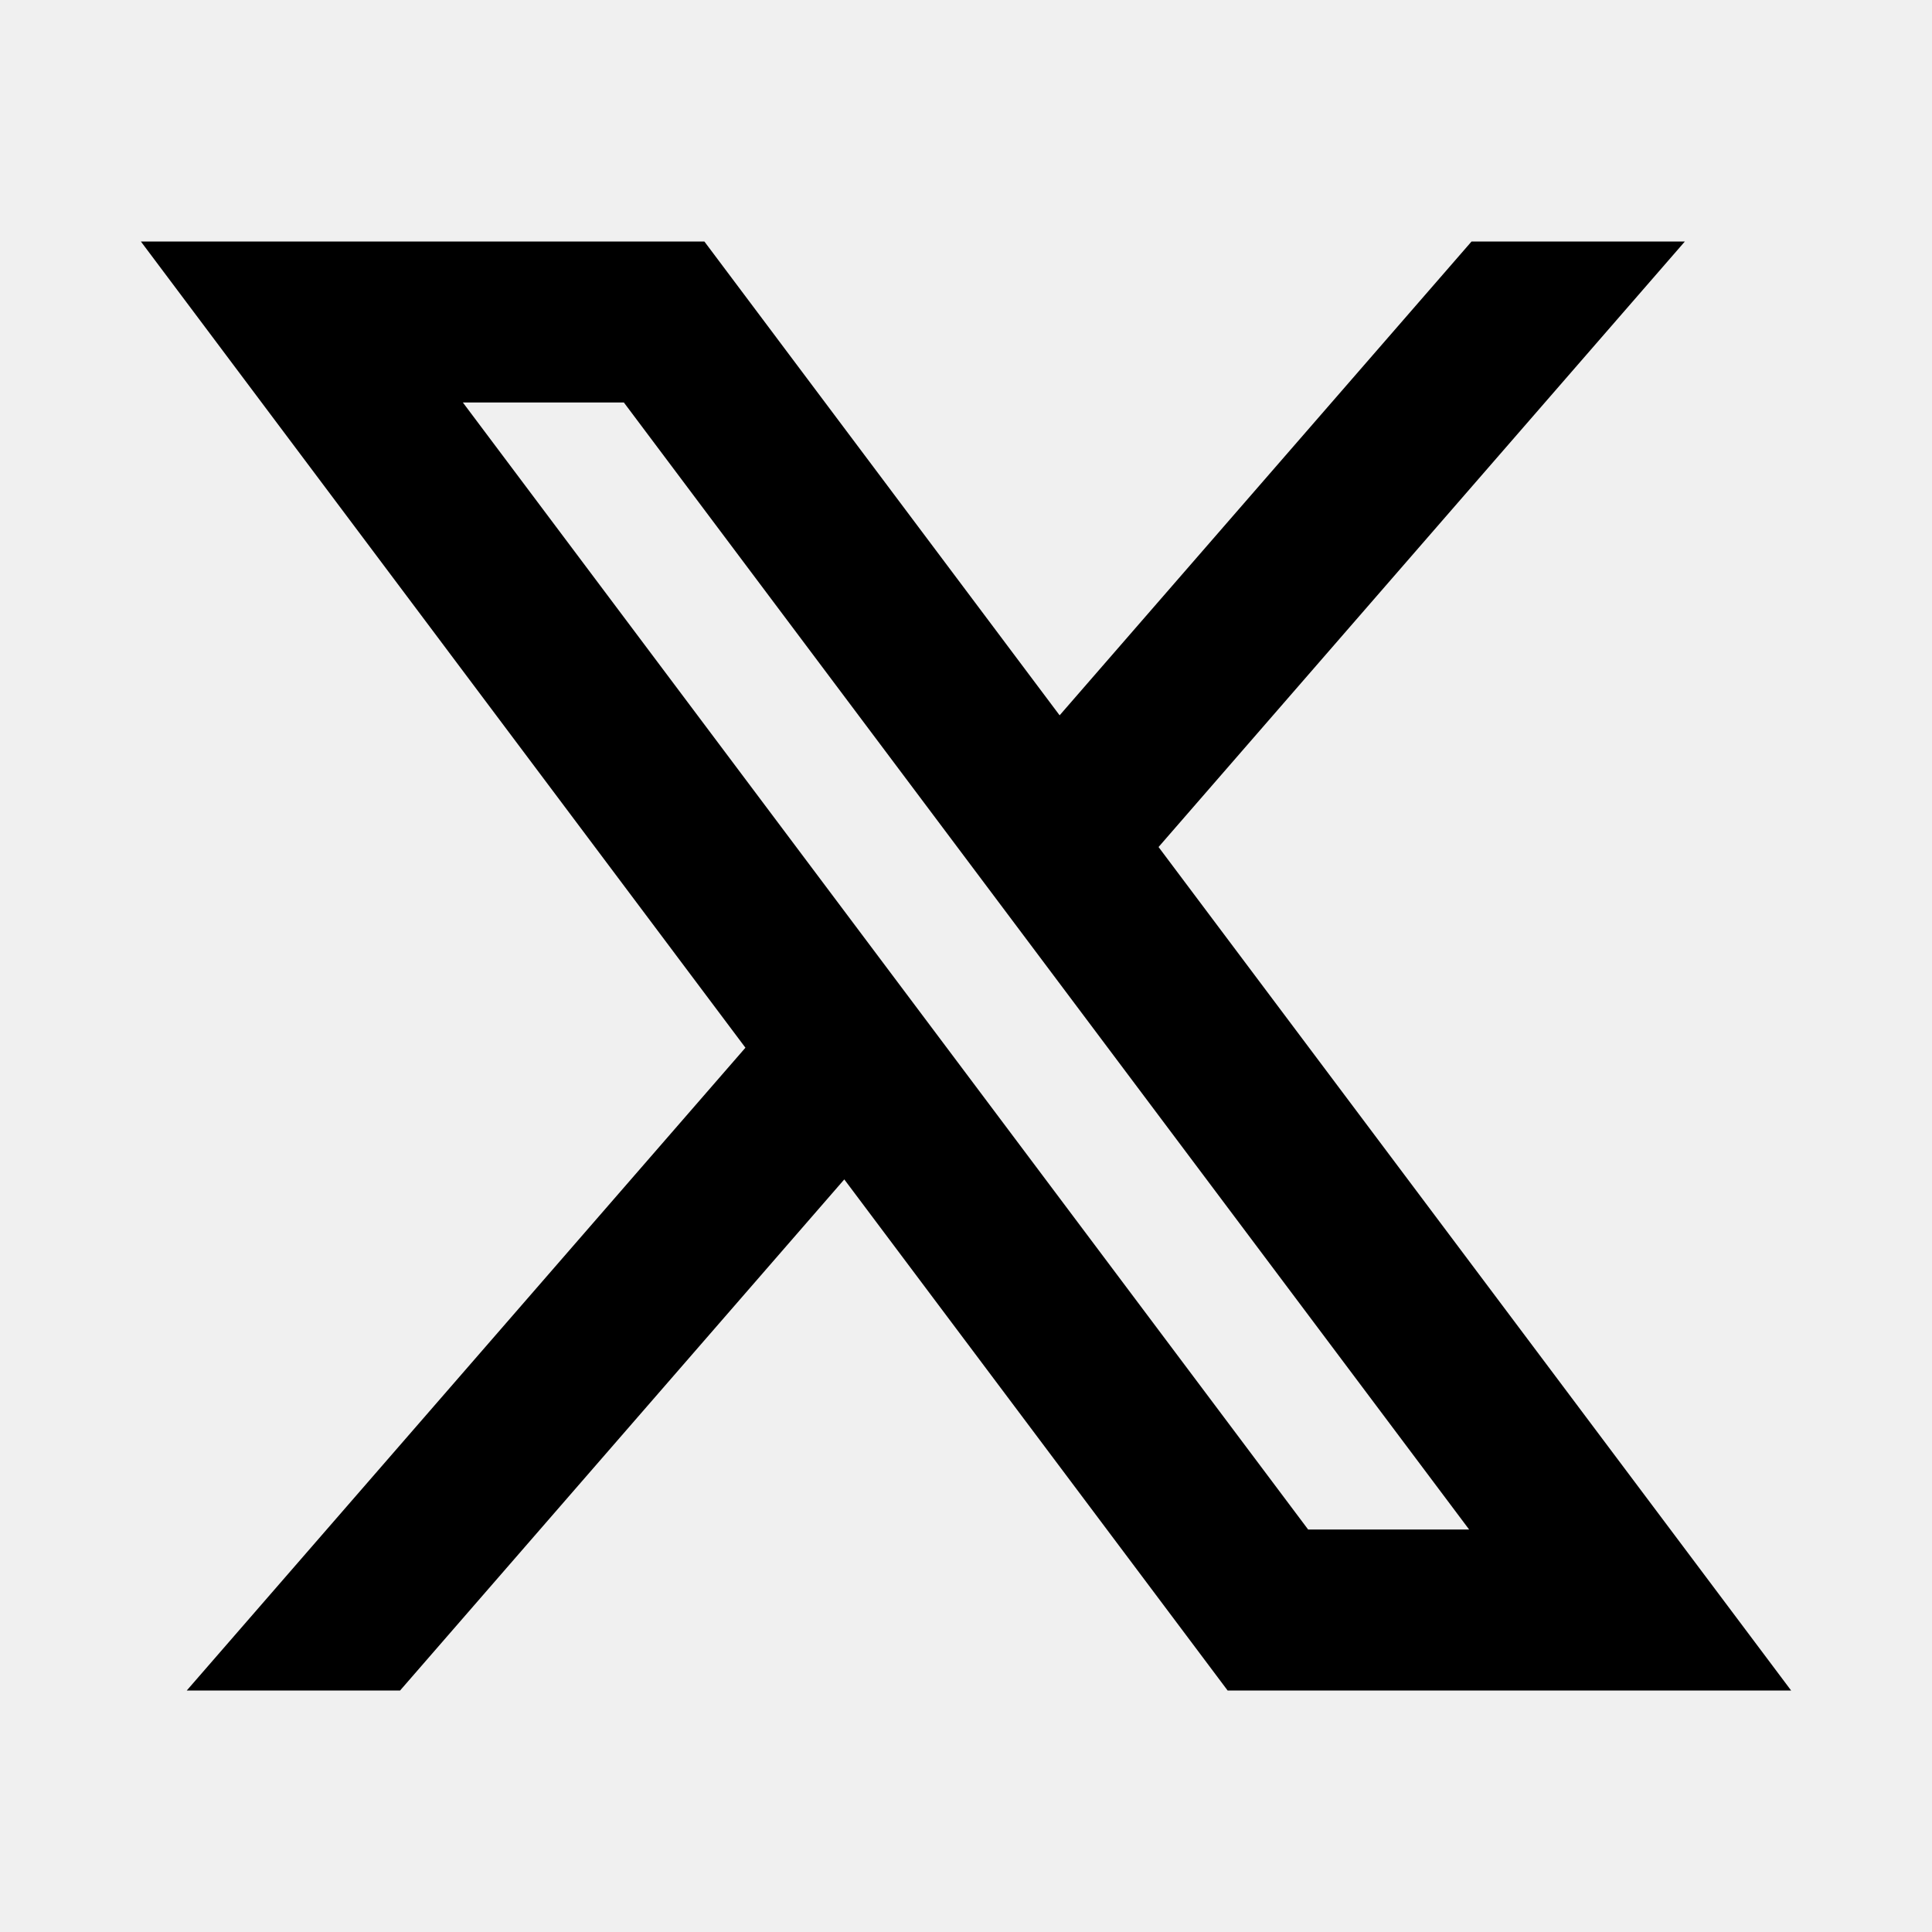
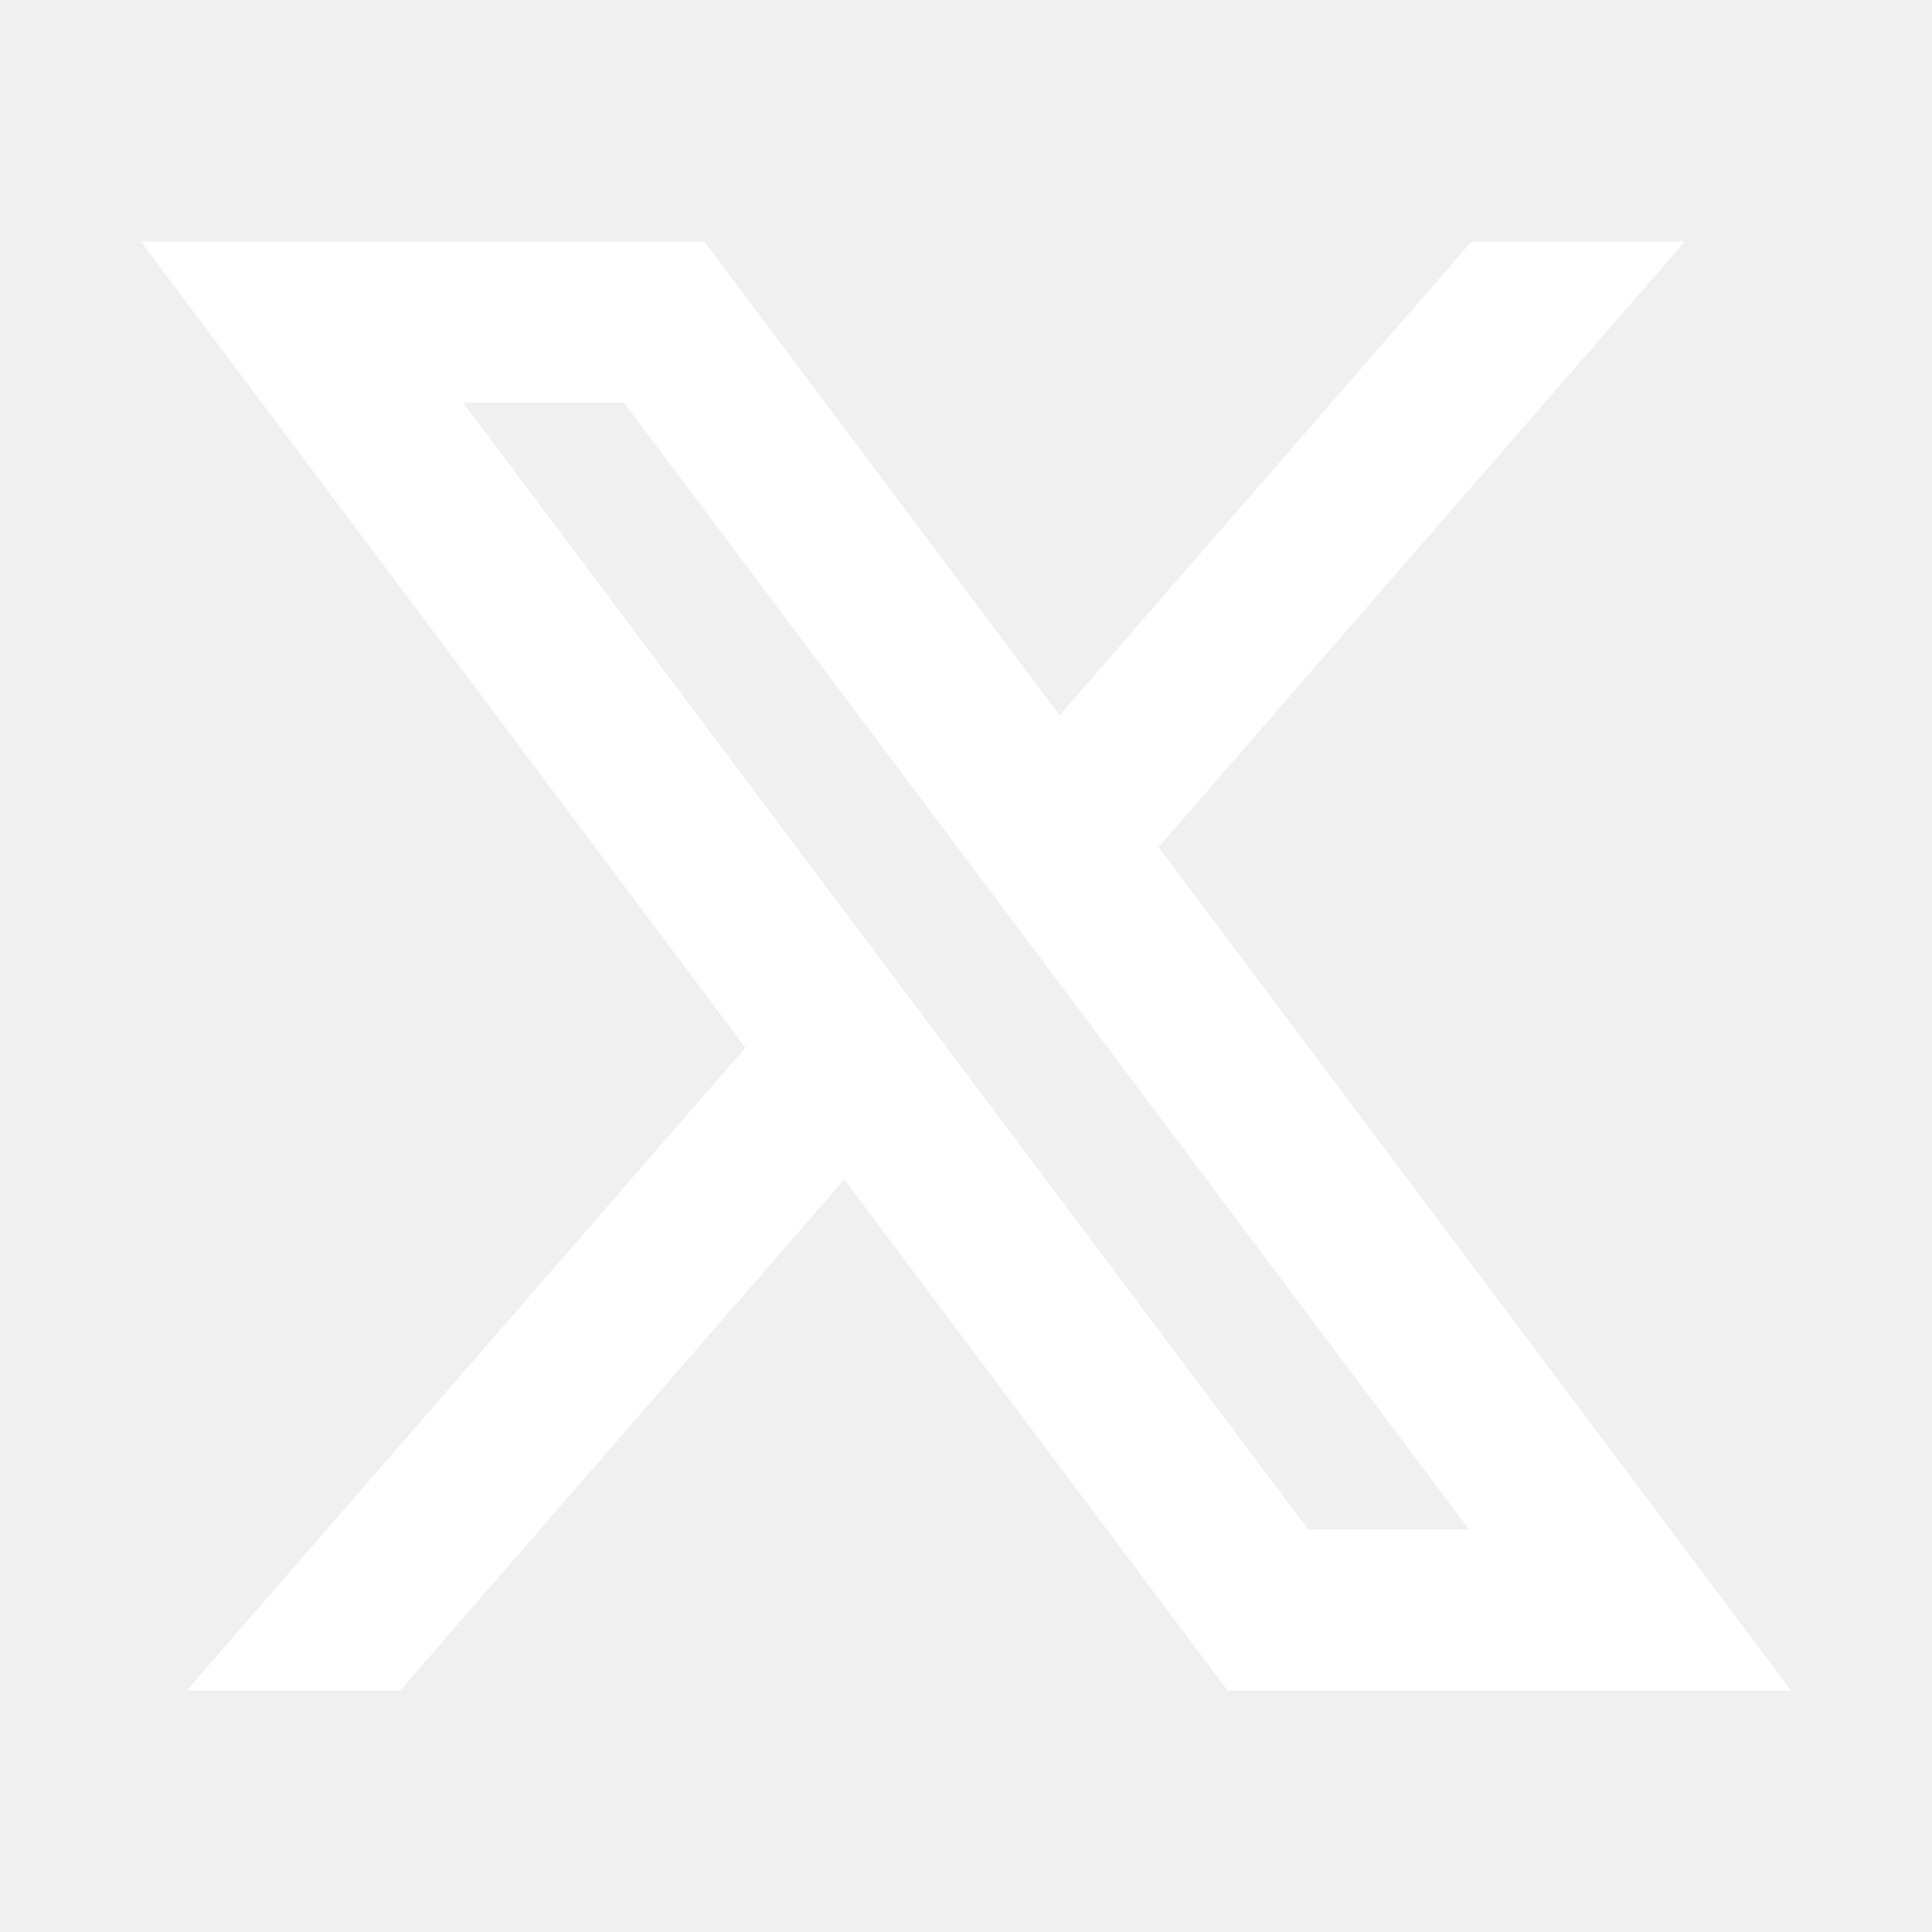
<svg xmlns="http://www.w3.org/2000/svg" width="20" height="20" viewBox="0 0 24 24">
-   <path fill="currentColor" d="M10.488 14.651L15.25 21h7l-7.858-10.478L20.93 3h-2.65l-5.117 5.886L8.75 3h-7l7.51 10.015L2.32 21h2.65zM16.25 19L5.75 5h2l10.5 14z" />
+   <path fill="white" d="M10.488 14.651L15.25 21h7l-7.858-10.478L20.93 3h-2.65l-5.117 5.886L8.75 3h-7l7.51 10.015L2.32 21h2.65zM16.25 19L5.75 5h2l10.5 14z" />
</svg>
